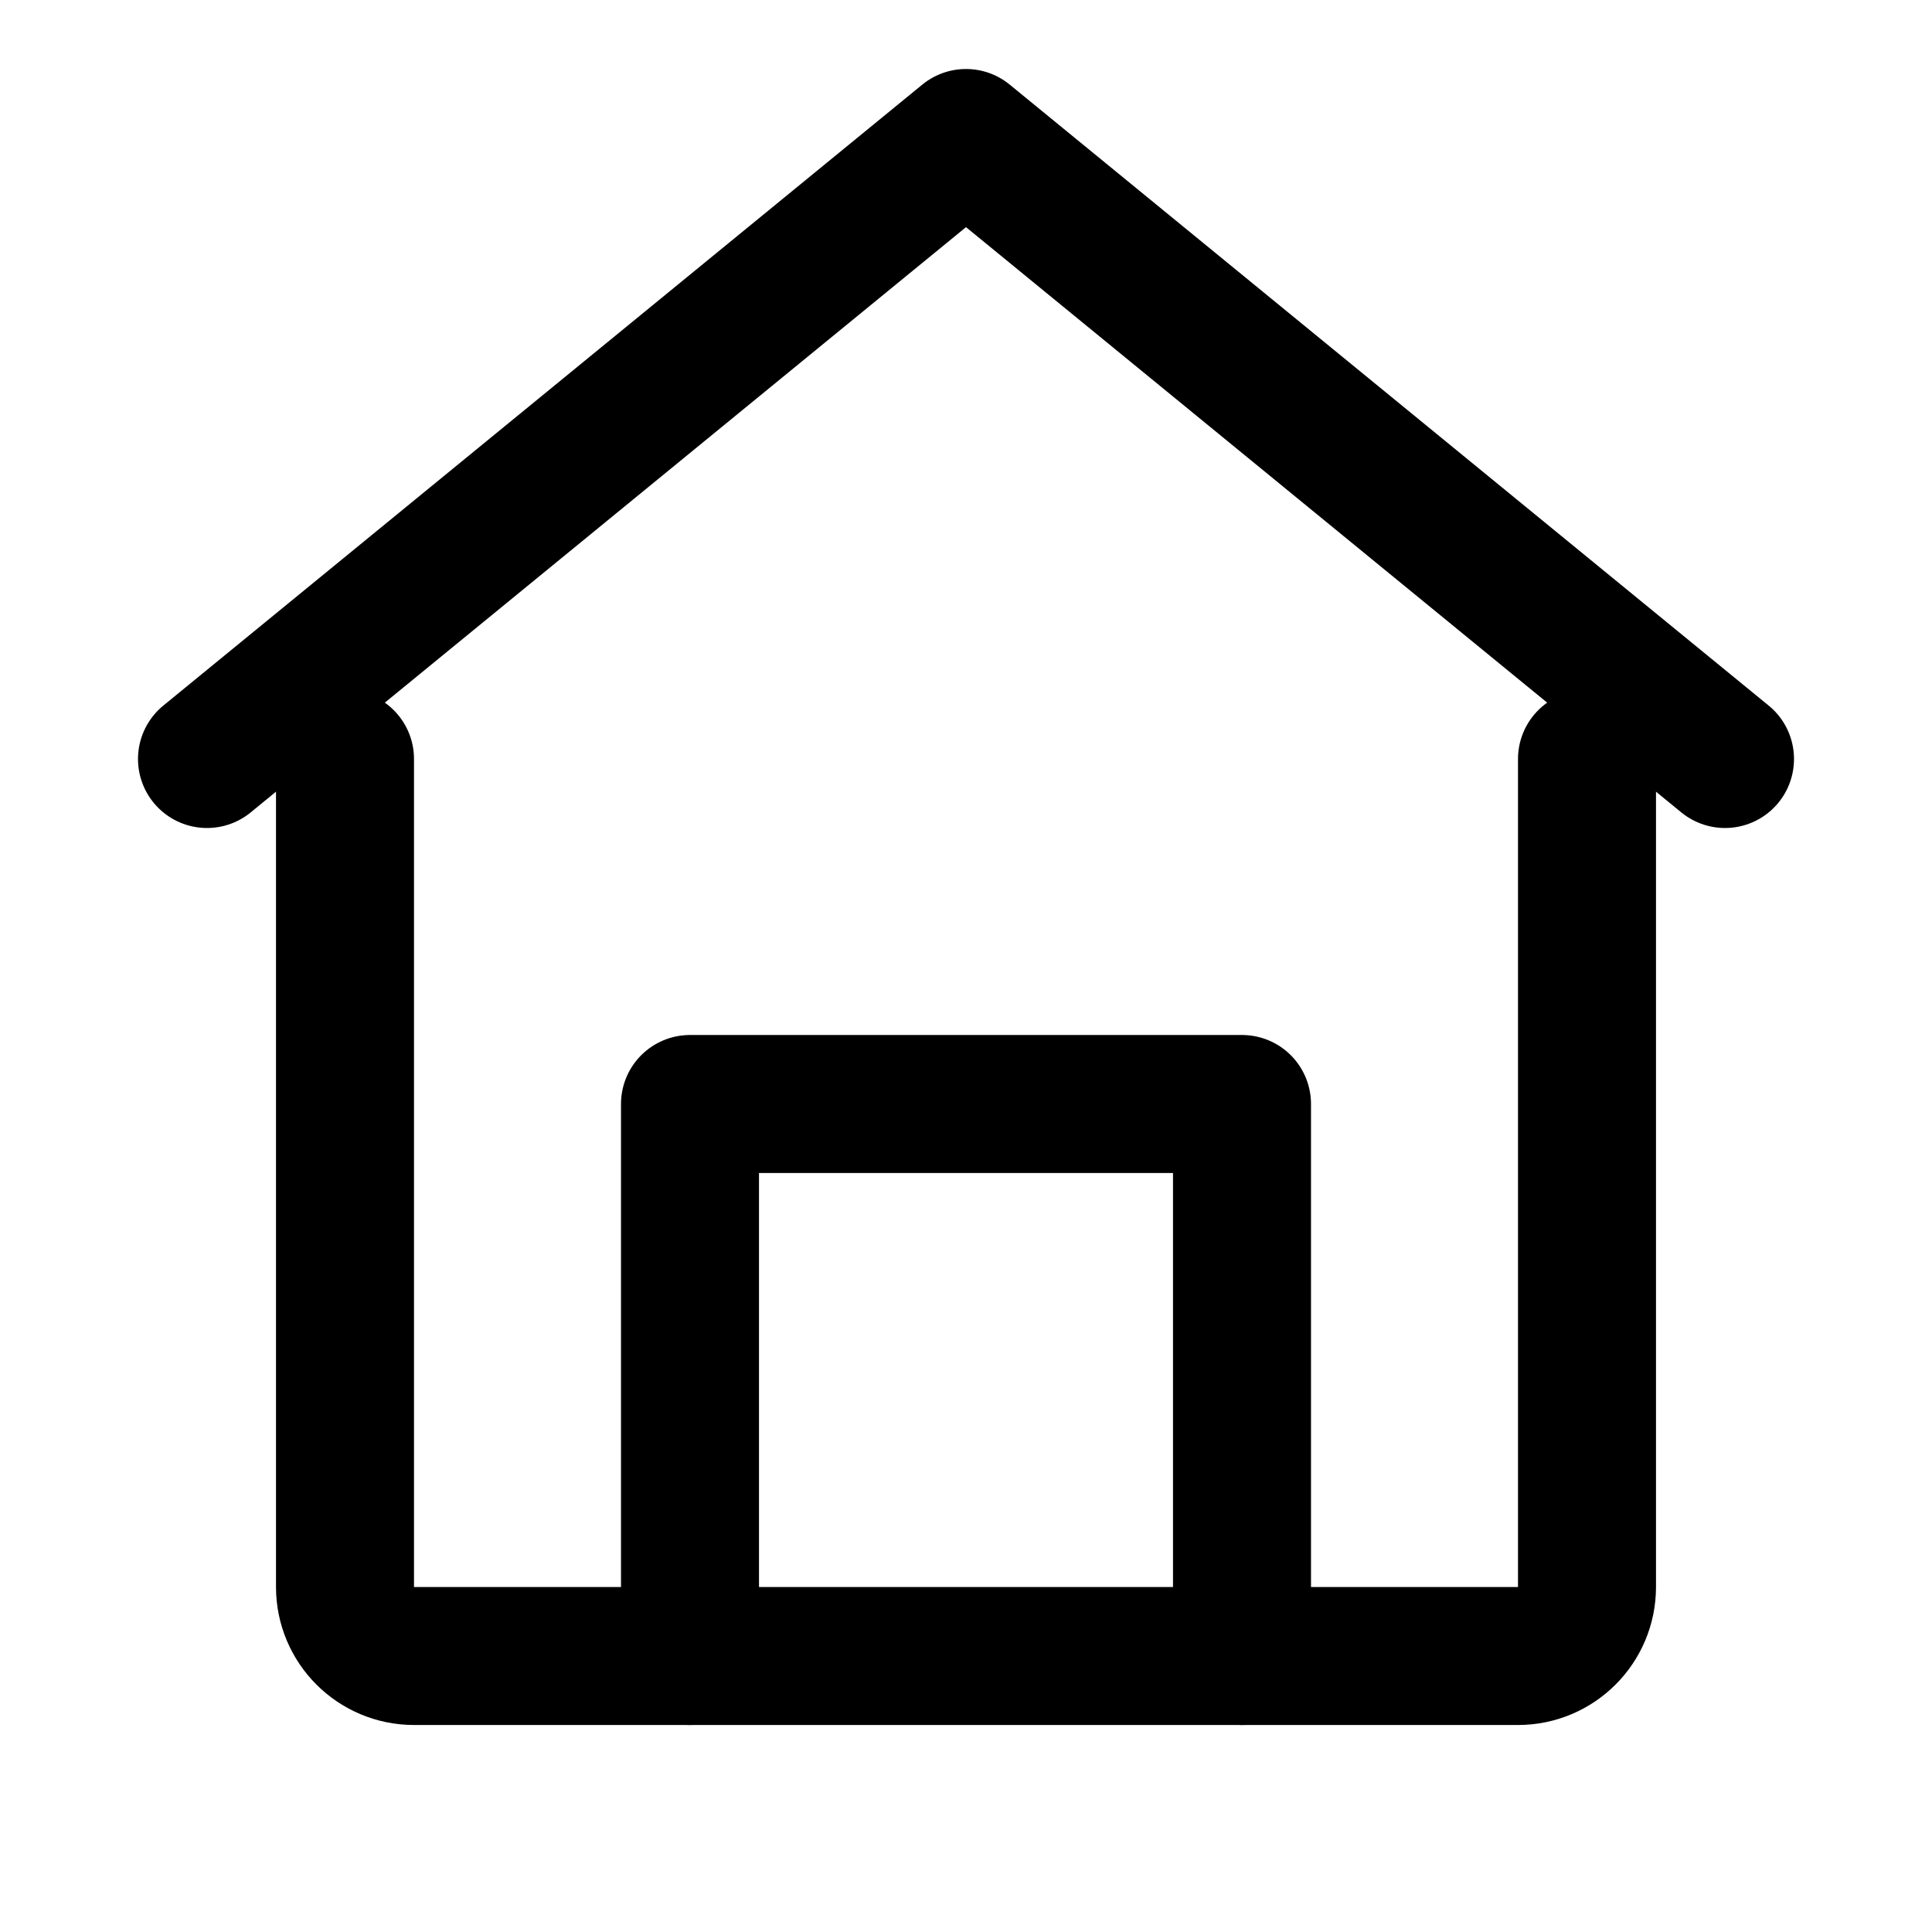
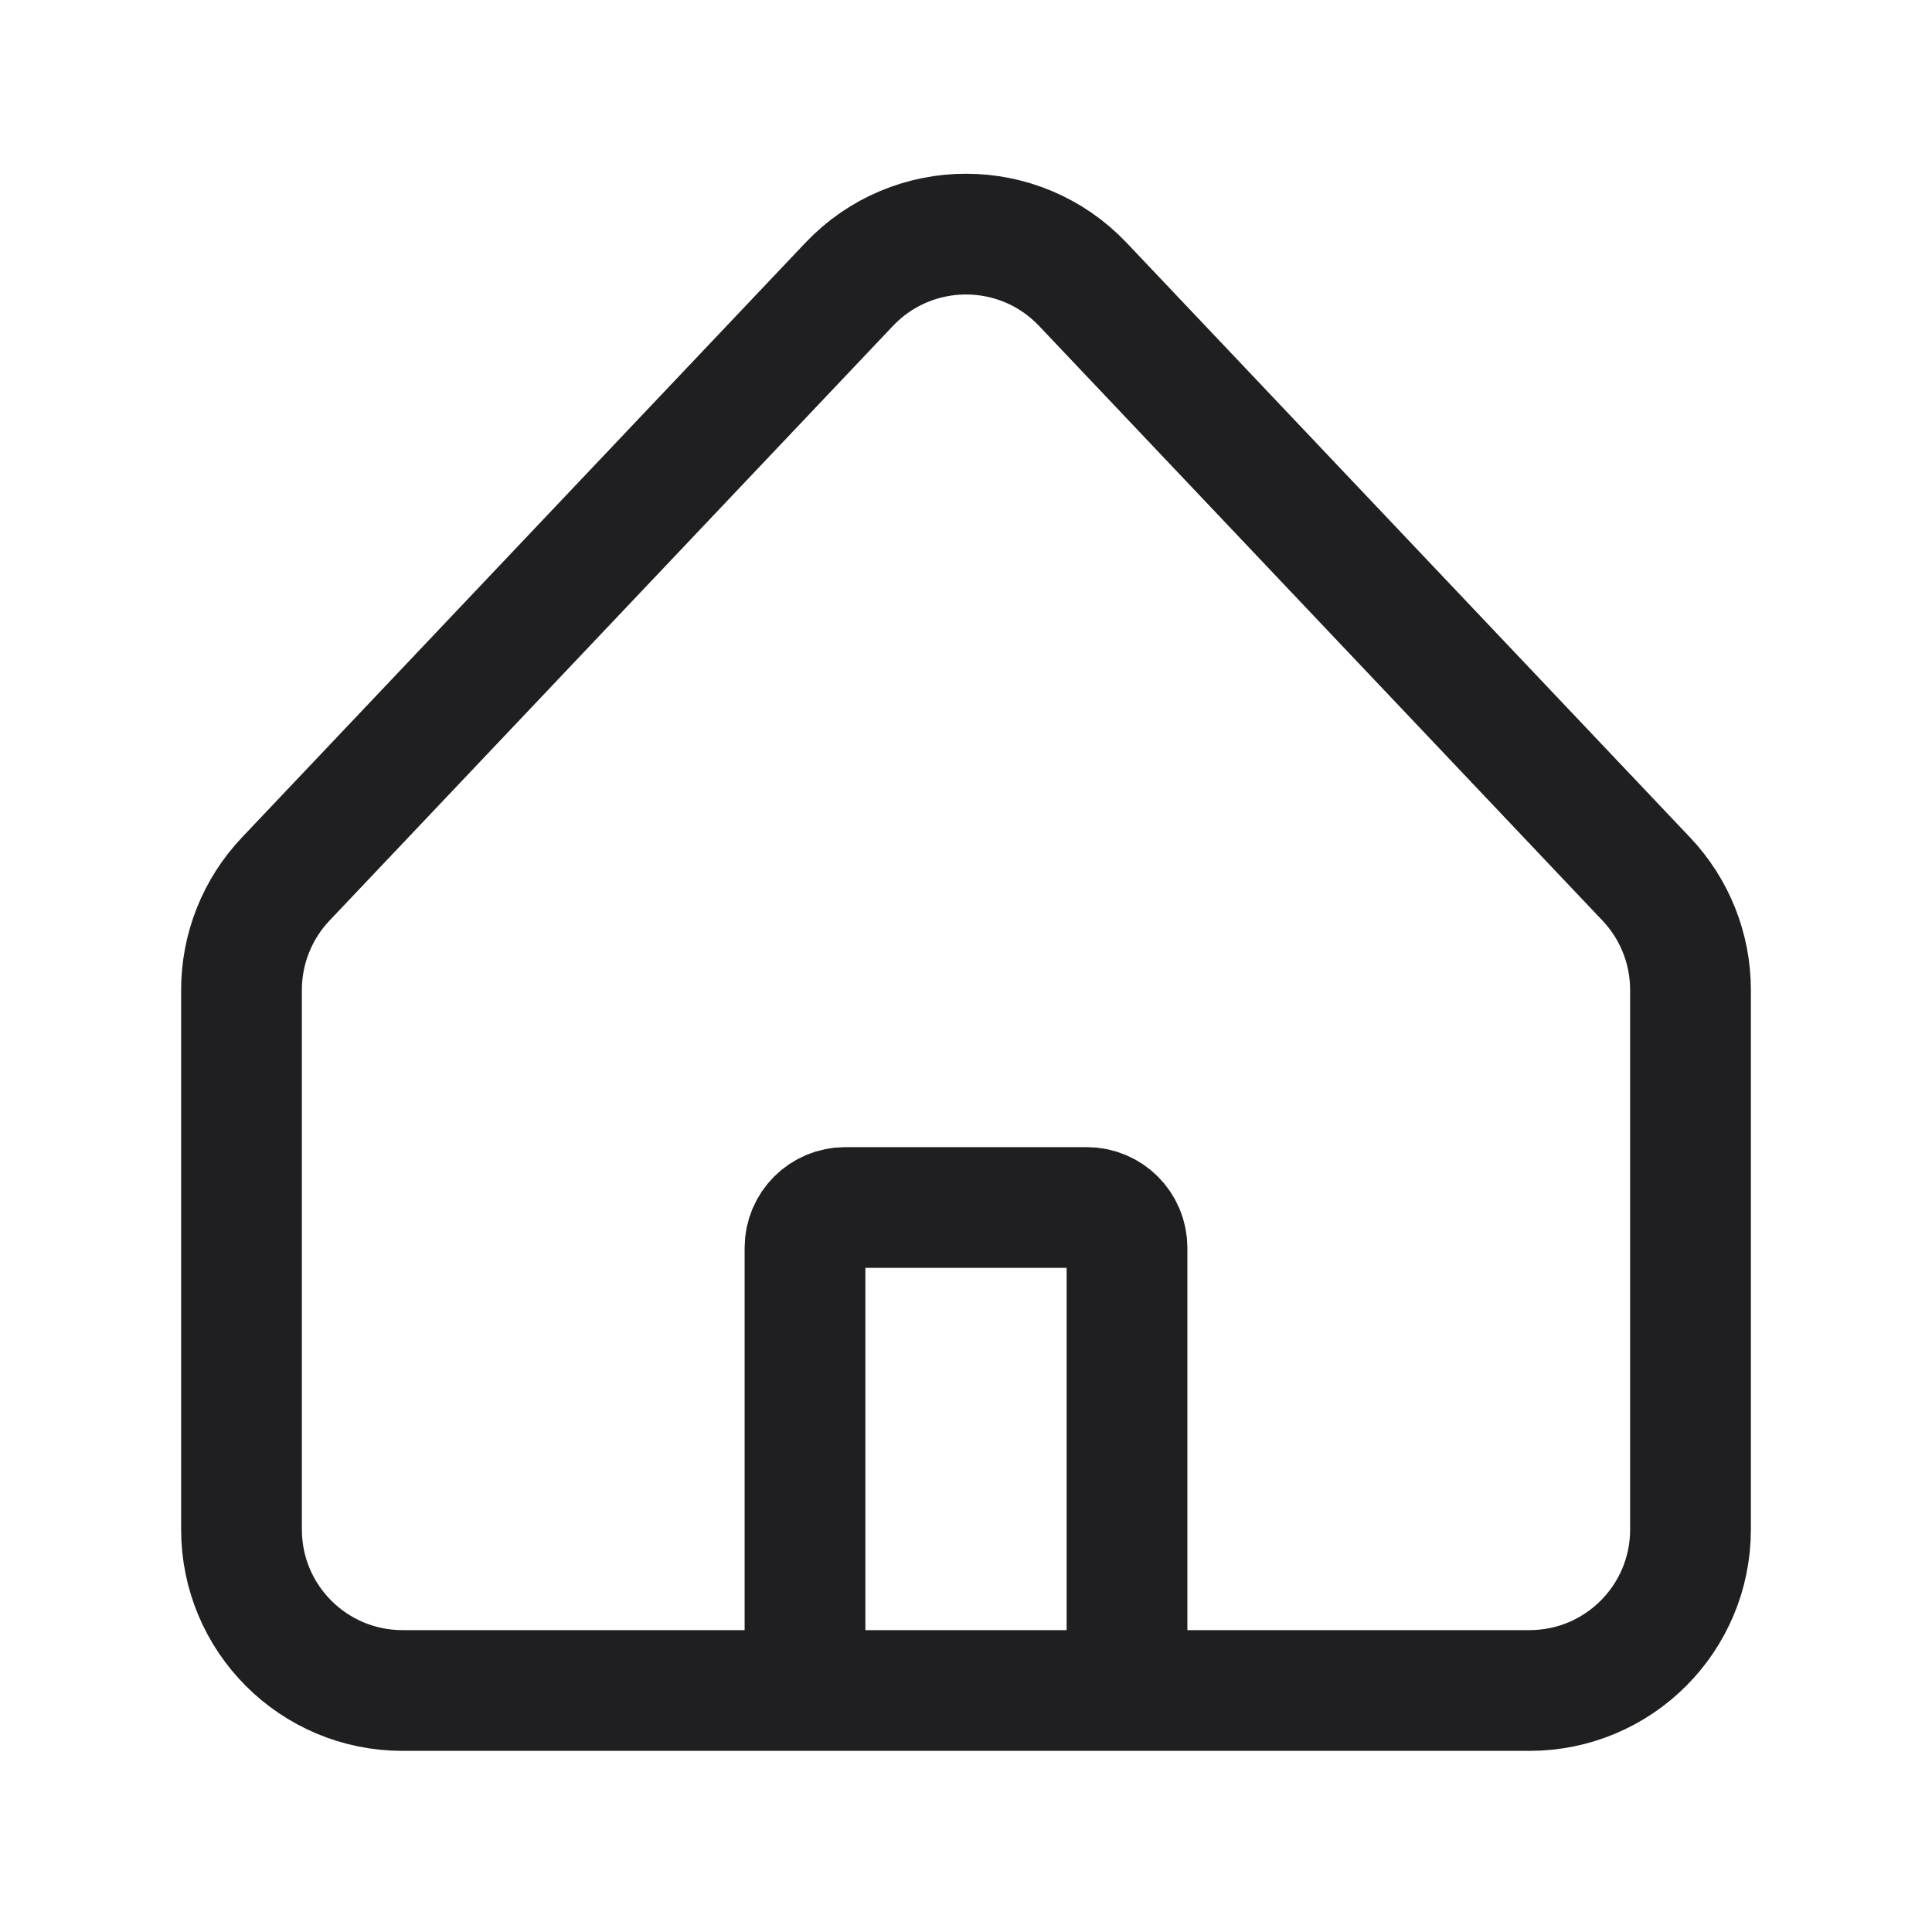
- <svg xmlns="http://www.w3.org/2000/svg" width="28" height="28" viewBox="0 0 28 28" fill="none">
-   <path d="M3 11L14 2L25 11" stroke="currentColor" stroke-width="2" stroke-linecap="round" stroke-linejoin="round" />
-   <path d="M5 11V23C5 23.552 5.448 24 6 24H22C22.552 24 23 23.552 23 23V11" stroke="currentColor" stroke-width="2" stroke-linecap="round" stroke-linejoin="round" />
-   <path d="M10 24V16H18V24" stroke="currentColor" stroke-width="2" stroke-linecap="round" stroke-linejoin="round" />
+ <svg xmlns="http://www.w3.org/2000/svg" width="24" height="24" viewBox="0 0 24 24" fill="none">
+   <path d="M10 21H5C3.895 21 3 20.105 3 19V12.297C3 11.785 3.196 11.293 3.548 10.921L10.548 3.533C11.337 2.7 12.663 2.7 13.452 3.533L20.452 10.921C20.804 11.293 21 11.785 21 12.297V19C21 20.105 20.105 21 19 21H14M10 21V15.5C10 15.224 10.224 15 10.5 15H13.5C13.776 15 14 15.224 14 15.5V21M10 21H14" stroke="#1F1F22" stroke-width="1.5" />
</svg>
